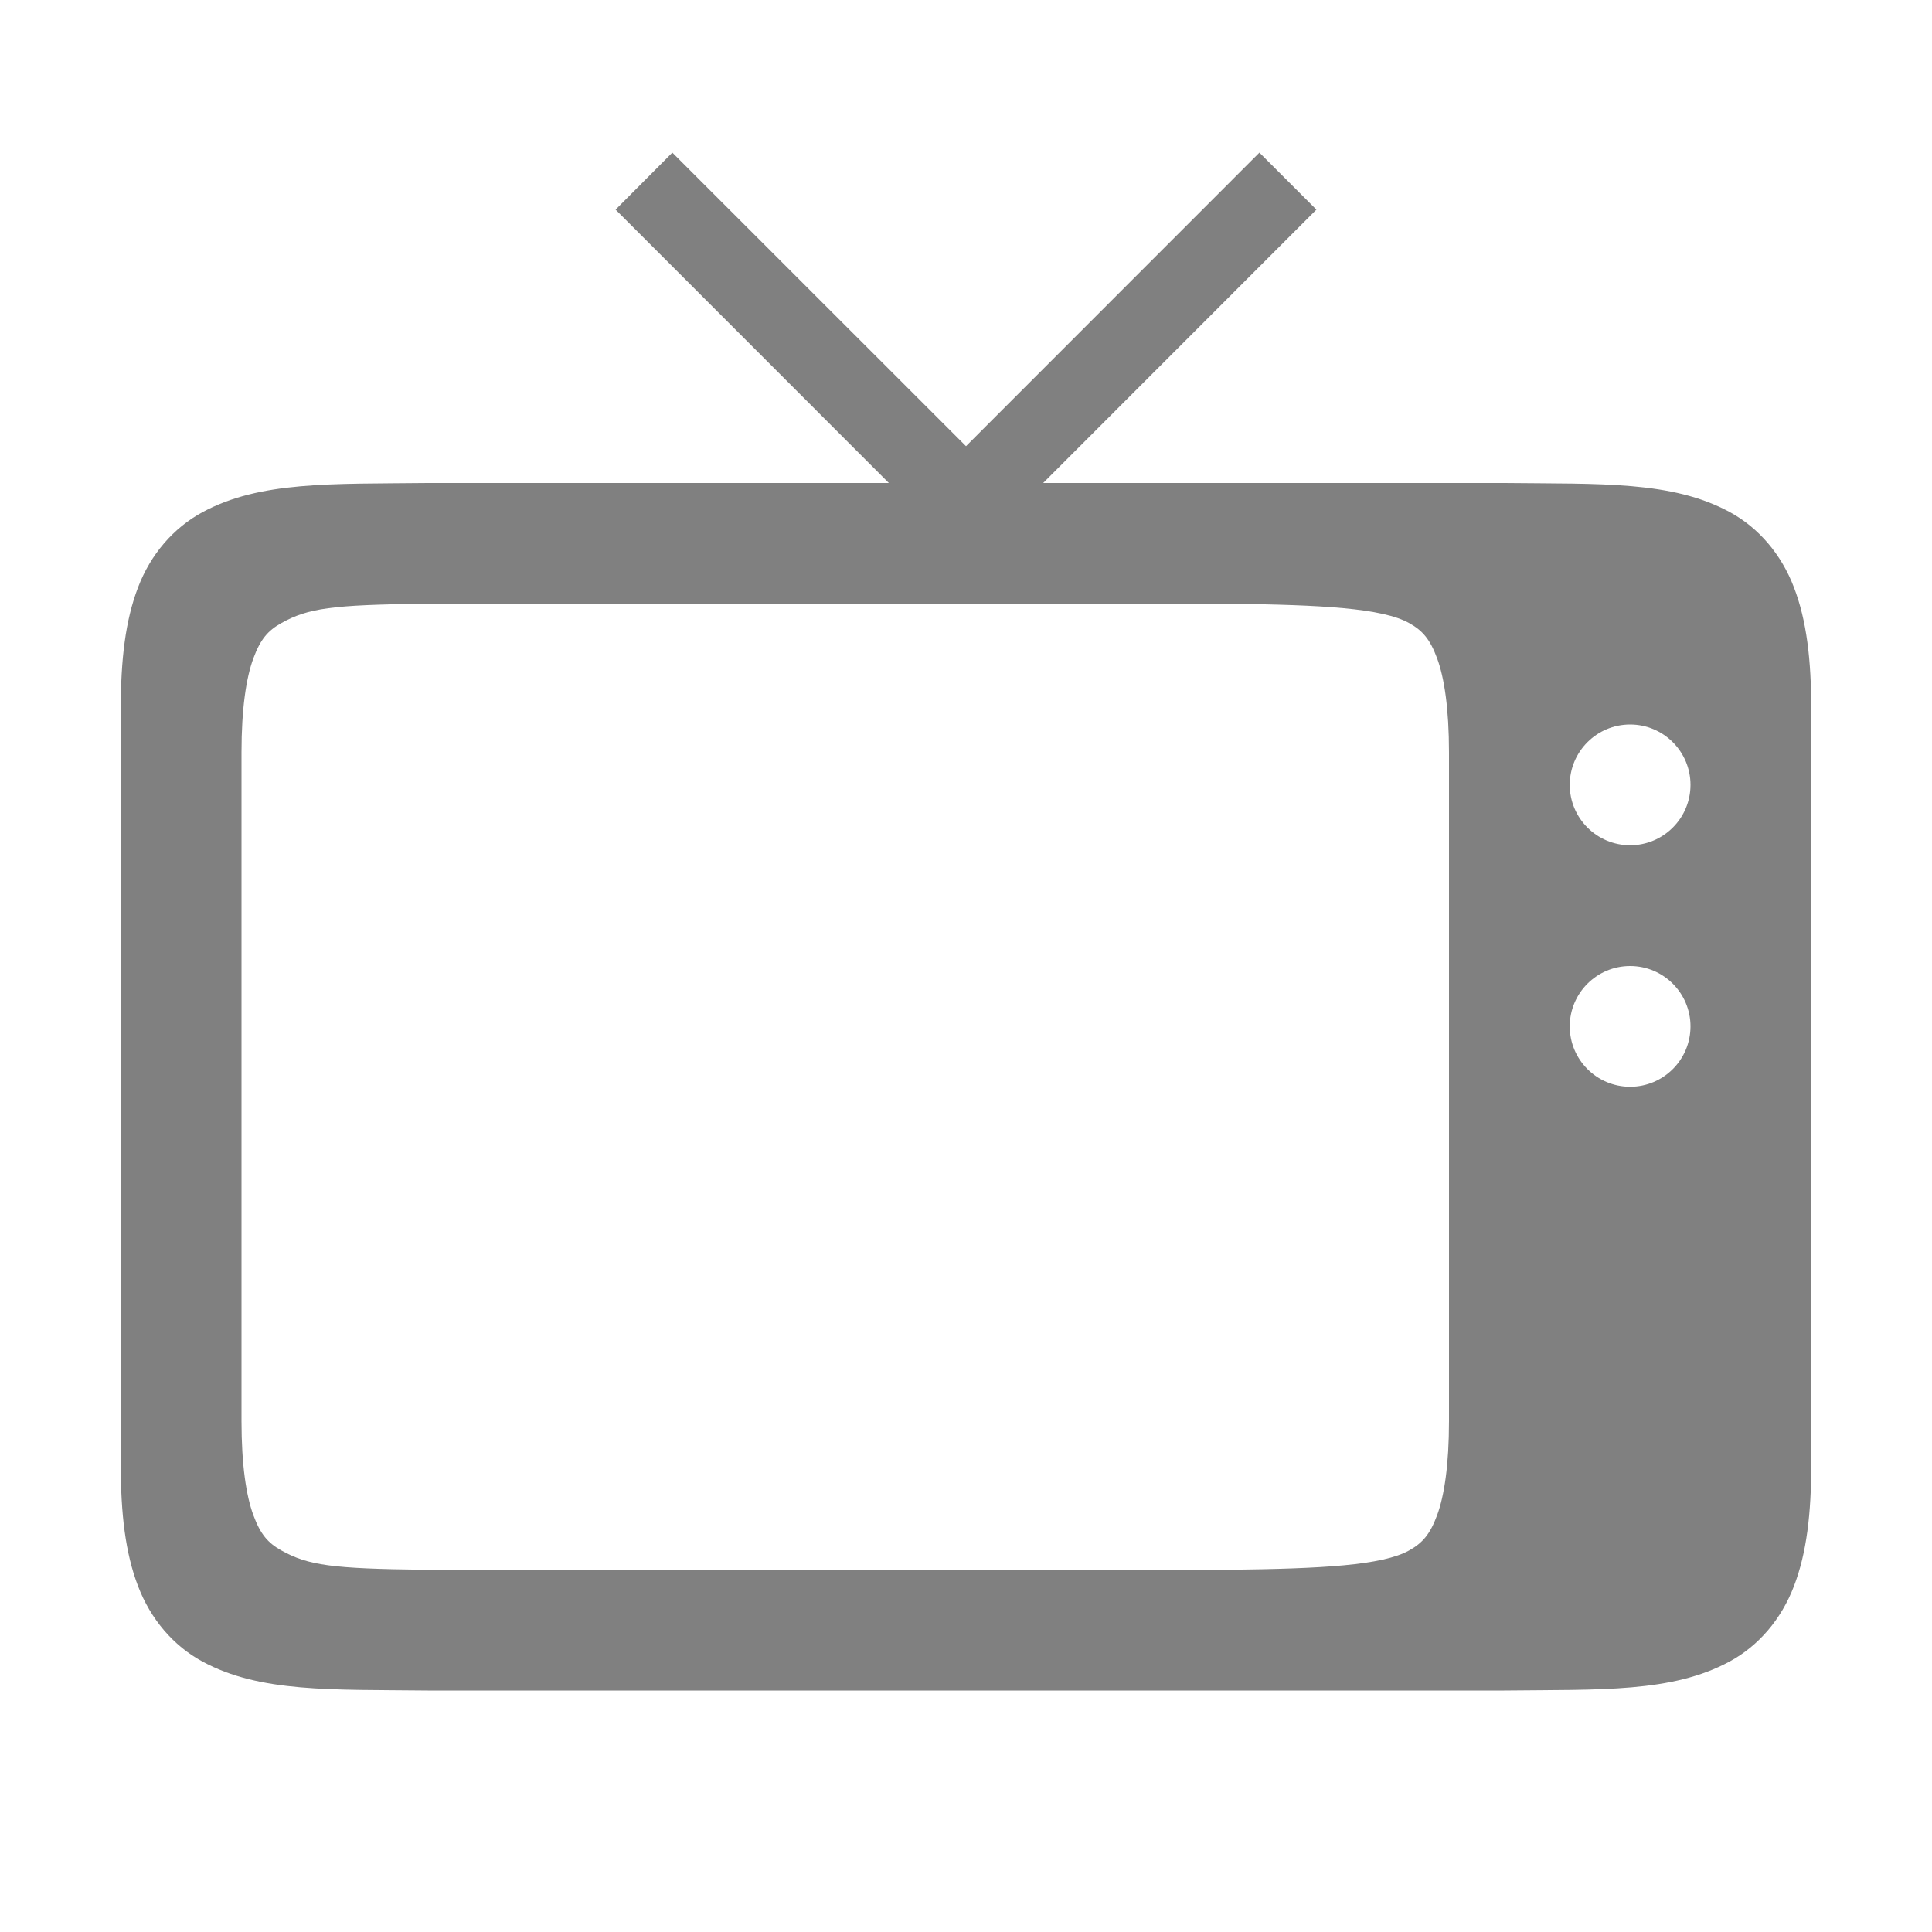
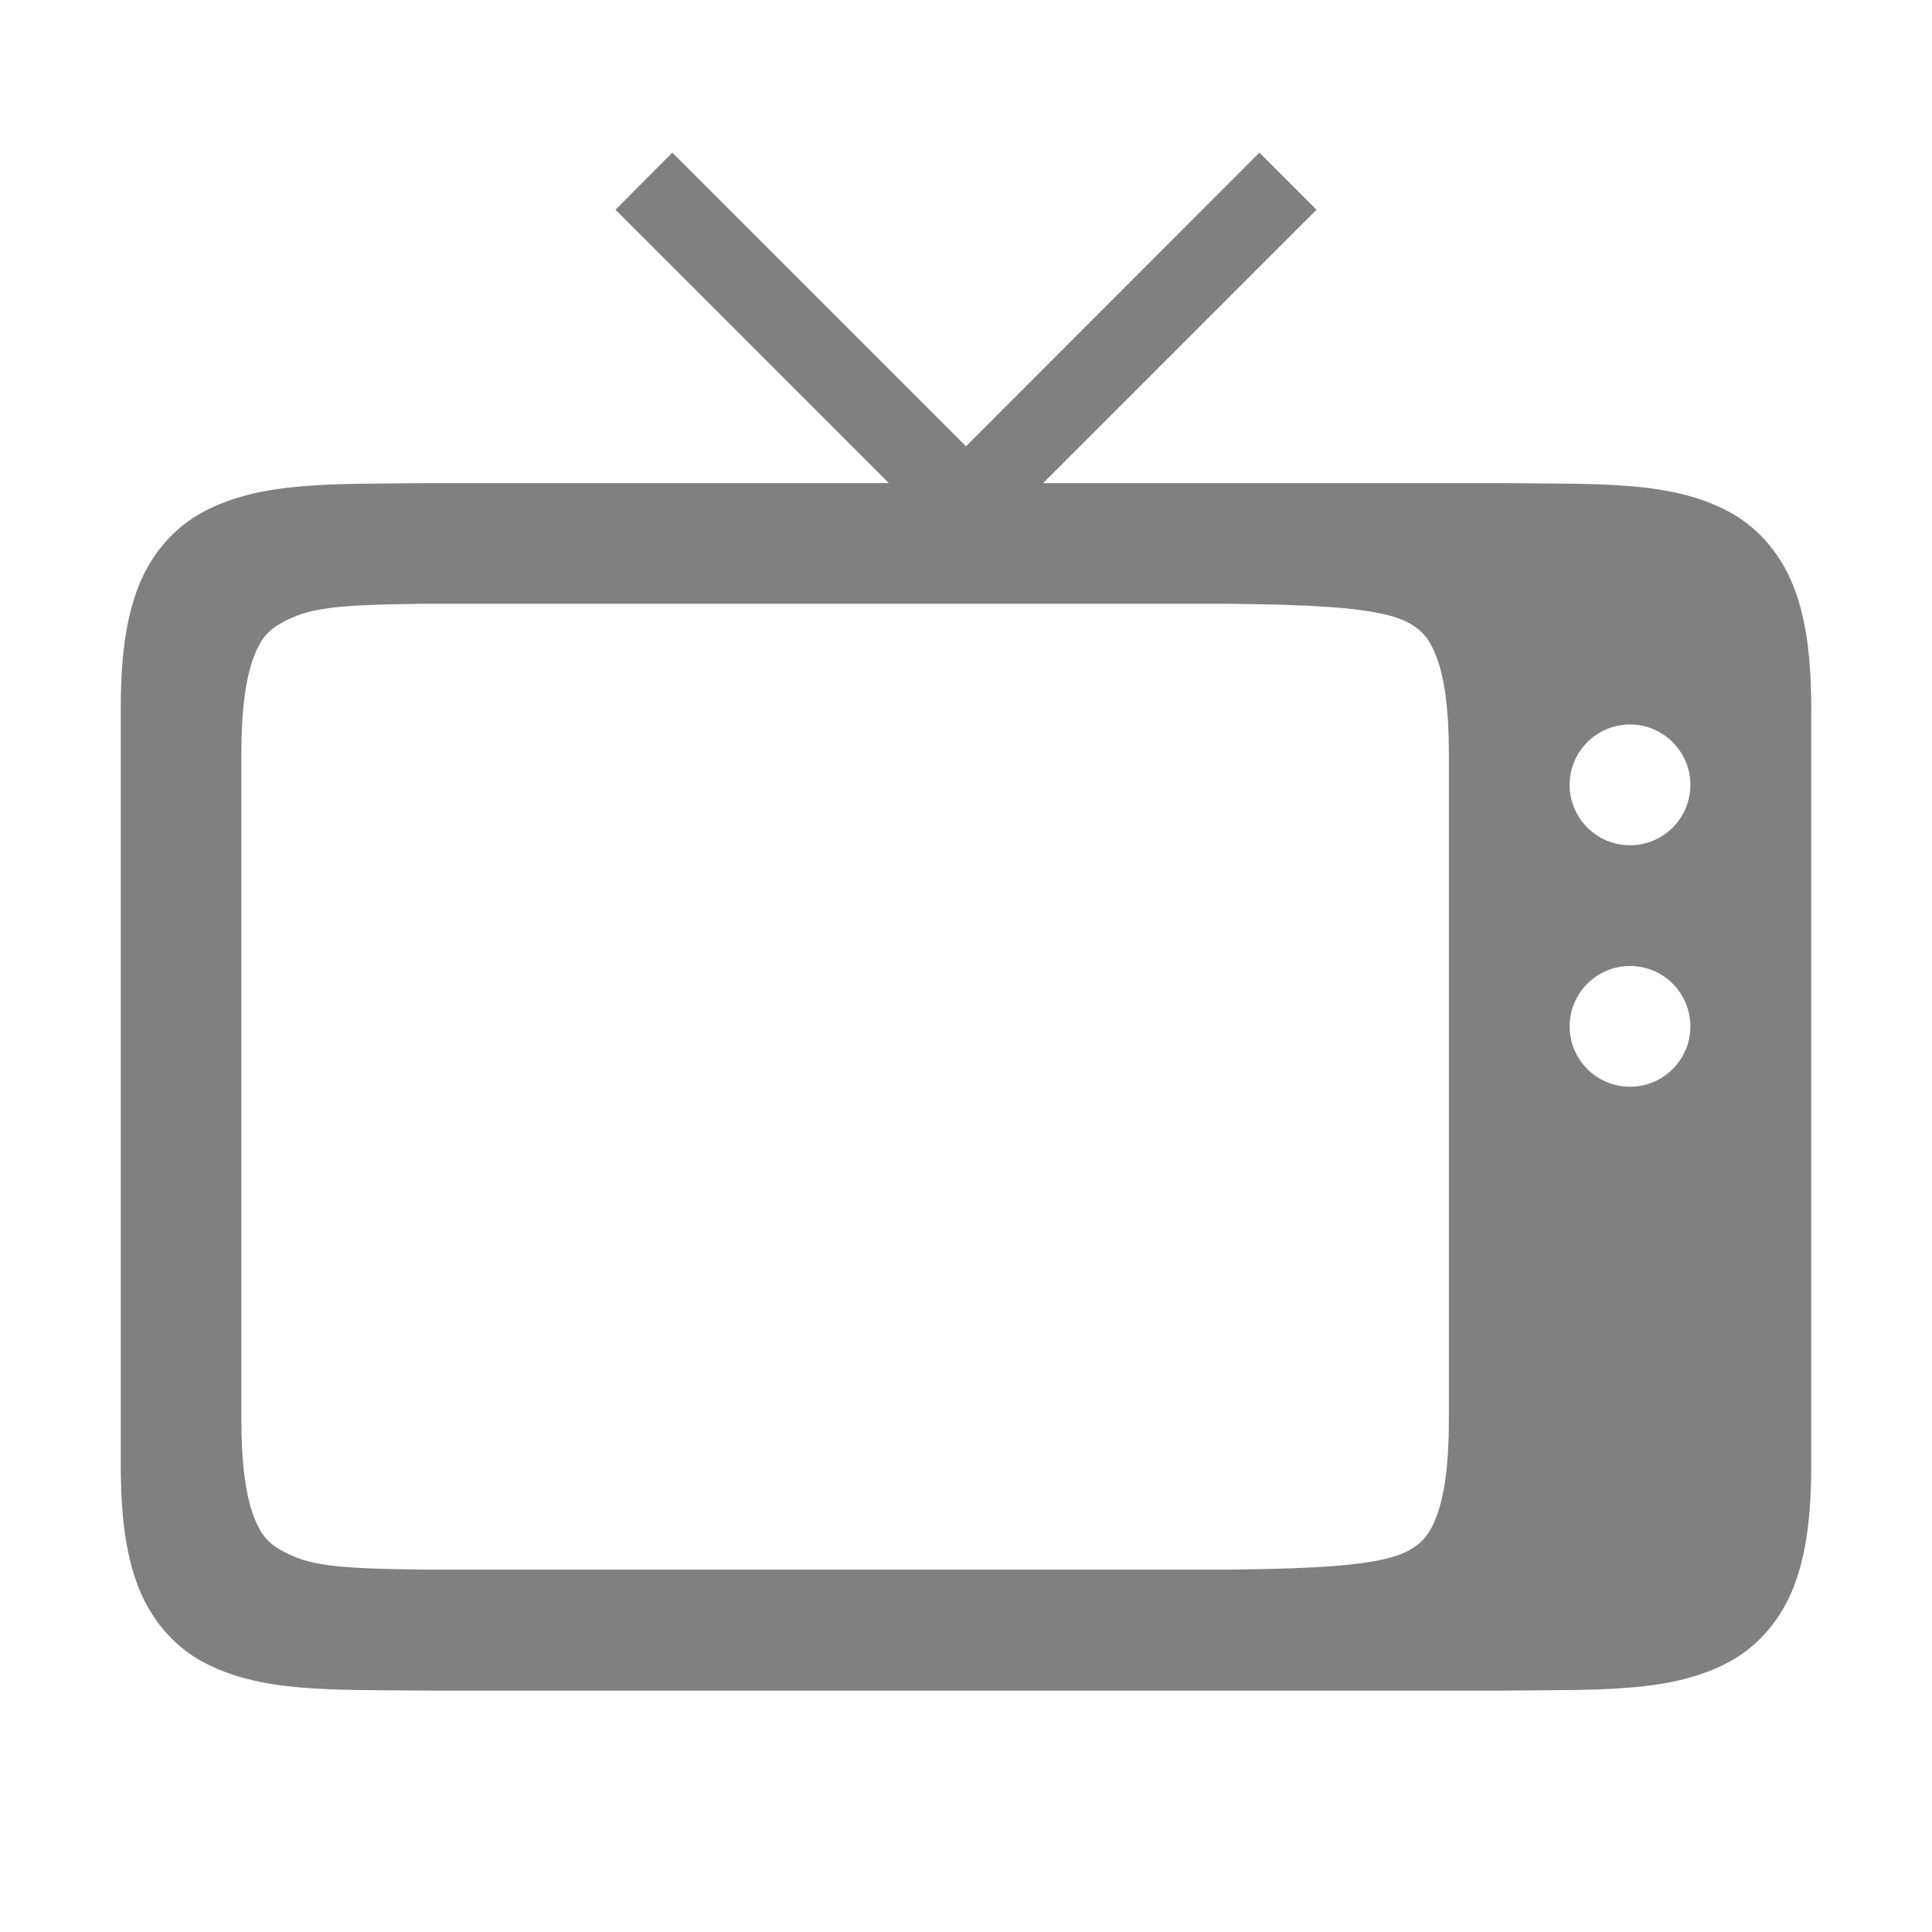
<svg xmlns="http://www.w3.org/2000/svg" height="16" width="16" version="1.1" id="svg8">
  <defs id="defs12" />
-   <path id="path4643" style="color:#000000;font-style:normal;font-variant:normal;font-weight:normal;font-stretch:normal;font-size:medium;line-height:normal;font-family:sans-serif;font-variant-ligatures:normal;font-variant-position:normal;font-variant-caps:normal;font-variant-numeric:normal;font-variant-alternates:normal;font-feature-settings:normal;text-indent:0;text-align:start;text-decoration:none;text-decoration-line:none;text-decoration-style:solid;text-decoration-color:#000000;letter-spacing:normal;word-spacing:normal;text-transform:none;writing-mode:lr-tb;direction:ltr;text-orientation:mixed;baseline-shift:baseline;text-anchor:start;white-space:normal;shape-padding:0;clip-rule:nonzero;display:inline;overflow:visible;visibility:visible;opacity:1;isolation:auto;mix-blend-mode:normal;color-interpolation:sRGB;color-interpolation-filters:linearRGB;solid-color:#000000;solid-opacity:1;fill:#808080;fill-opacity:1;fill-rule:nonzero;stroke:none;stroke-width:0.667;stroke-linecap:butt;stroke-linejoin:miter;stroke-miterlimit:4;stroke-dasharray:none;stroke-dashoffset:0;stroke-opacity:1;marker:none;color-rendering:auto;image-rendering:auto;shape-rendering:auto;text-rendering:auto;enable-background:accumulate" d="M 5.568 1.264 L 5.098 1.736 L 7.361 4 L 3.543 4 C 2.742 4.009 2.155 3.983 1.676 4.242 C 1.436 4.372 1.247 4.591 1.143 4.865 C 1.038 5.139 1 5.464 1 5.875 L 1 12.125 C 1 12.536 1.038 12.861 1.143 13.135 C 1.247 13.409 1.436 13.63 1.676 13.76 C 2.155 14.019 2.742 13.991 3.543 14 L 3.545 14 L 12.455 14 L 12.457 14 C 13.258 13.991 13.845 14.019 14.324 13.76 C 14.564 13.63 14.753 13.409 14.857 13.135 C 14.962 12.861 15 12.536 15 12.125 L 15 5.875 C 15 5.464 14.962 5.139 14.857 4.865 C 14.753 4.591 14.564 4.37 14.324 4.24 C 13.845 3.981 13.258 4.009 12.457 4 L 8.639 4 L 10.902 1.736 L 10.43 1.264 L 8 3.695 L 5.568 1.264 z M 3.514 5 L 10.182 5 C 10.945 5.009 11.448 5.036 11.67 5.16 C 11.781 5.222 11.843 5.293 11.902 5.453 C 11.961 5.613 12 5.868 12 6.232 L 12 11.768 C 12 12.132 11.961 12.387 11.902 12.547 C 11.843 12.707 11.781 12.778 11.67 12.84 C 11.448 12.964 10.945 12.991 10.182 13 L 3.518 13 L 3.514 13 C 2.75 12.991 2.552 12.964 2.33 12.84 C 2.219 12.778 2.157 12.707 2.098 12.547 C 2.039 12.387 2 12.132 2 11.768 L 2 6.232 C 2 5.868 2.039 5.613 2.098 5.453 C 2.157 5.293 2.219 5.222 2.33 5.16 C 2.552 5.036 2.75 5.009 3.514 5 z M 13.5 6 C 13.776 6 14 6.224 14 6.5 C 14 6.776 13.776 7 13.5 7 C 13.224 7 13 6.776 13 6.5 C 13 6.224 13.224 6 13.5 6 z M 13.5 8 C 13.776 8 14 8.224 14 8.5 C 14 8.776 13.776 9 13.5 9 C 13.224 9 13 8.776 13 8.5 C 13 8.224 13.224 8 13.5 8 z " />
-   <rect transform="rotate(90)" y="-16" x="0" height="16" width="16" id="rect4782" style="color:#000000;display:inline;overflow:visible;visibility:visible;fill:none;stroke:none;stroke-width:0.667;marker:none;enable-background:accumulate" />
+   <path id="path4643" style="color:#000000;font-style:normal;font-variant:normal;font-weight:normal;font-stretch:normal;font-size:medium;line-height:normal;font-family:sans-serif;font-variant-ligatures:normal;font-variant-position:normal;font-variant-caps:normal;font-variant-numeric:normal;font-variant-alternates:normal;font-feature-settings:normal;text-indent:0;text-align:start;text-decoration:none;text-decoration-line:none;text-decoration-style:solid;text-decoration-color:#000000;letter-spacing:normal;word-spacing:normal;text-transform:none;writing-mode:lr-tb;direction:ltr;text-orientation:mixed;baseline-shift:baseline;text-anchor:start;white-space:normal;shape-padding:0;clip-rule:nonzero;display:inline;overflow:visible;visibility:visible;opacity:1;isolation:auto;mix-blend-mode:normal;color-interpolation:sRGB;color-interpolation-filters:linearRGB;solid-color:#000000;solid-opacity:1;fill:#808080;fill-opacity:1;fill-rule:nonzero;stroke:none;stroke-width:0.667;stroke-linecap:butt;stroke-linejoin:miter;stroke-miterlimit:4;stroke-dasharray:none;stroke-dashoffset:0;stroke-opacity:1;marker:none;color-rendering:auto;image-rendering:auto;shape-rendering:auto;text-rendering:auto;enable-background:accumulate" d="m 5.568,1.264 -0.471,0.473 2.264,2.264 h -3.818 c -0.801,0.009 -1.388,-0.017 -1.867,0.242 -0.239,0.13 -0.428,0.349 -0.533,0.623 -0.105,0.274 -0.143,0.599 -0.143,1.01 v 6.25 c 0,0.411 0.038,0.736 0.143,1.01 0.105,0.274 0.294,0.495 0.533,0.625 0.479,0.26 1.067,0.231 1.867,0.24 h 0.002 8.91 0.002 c 0.801,-0.009 1.388,0.019 1.867,-0.24 0.239,-0.13 0.428,-0.351 0.533,-0.625 0.105,-0.274 0.143,-0.599 0.143,-1.01 v -6.25 c 0,-0.411 -0.038,-0.736 -0.143,-1.01 -0.105,-0.274 -0.294,-0.495 -0.533,-0.625 -0.479,-0.26 -1.067,-0.231 -1.867,-0.24 h -3.818 l 2.264,-2.264 -0.473,-0.473 -2.43,2.432 z m -2.055,3.736 h 6.668 c 0.763,0.009 1.266,0.036 1.488,0.16 0.111,0.062 0.173,0.133 0.232,0.293 0.059,0.16 0.098,0.415 0.098,0.779 v 5.535 c 0,0.365 -0.039,0.619 -0.098,0.779 -0.059,0.16 -0.121,0.231 -0.232,0.293 -0.222,0.124 -0.725,0.151 -1.488,0.16 h -6.664 -0.004 c -0.763,-0.009 -0.962,-0.036 -1.184,-0.16 -0.111,-0.062 -0.173,-0.133 -0.232,-0.293 -0.059,-0.16 -0.098,-0.415 -0.098,-0.779 v -5.535 c 0,-0.365 0.039,-0.619 0.098,-0.779 0.059,-0.16 0.121,-0.231 0.232,-0.293 0.222,-0.124 0.42,-0.151 1.184,-0.16 z m 9.986,1 c 0.276,0 0.5,0.224 0.5,0.5 0,0.276 -0.224,0.5 -0.5,0.5 -0.276,0 -0.5,-0.224 -0.5,-0.5 0,-0.276 0.224,-0.5 0.5,-0.5 z m 0,2 c 0.276,0 0.5,0.224 0.5,0.5 0,0.276 -0.224,0.5 -0.5,0.5 -0.276,0 -0.5,-0.224 -0.5,-0.5 0,-0.276 0.224,-0.5 0.5,-0.5 z" />
</svg>
